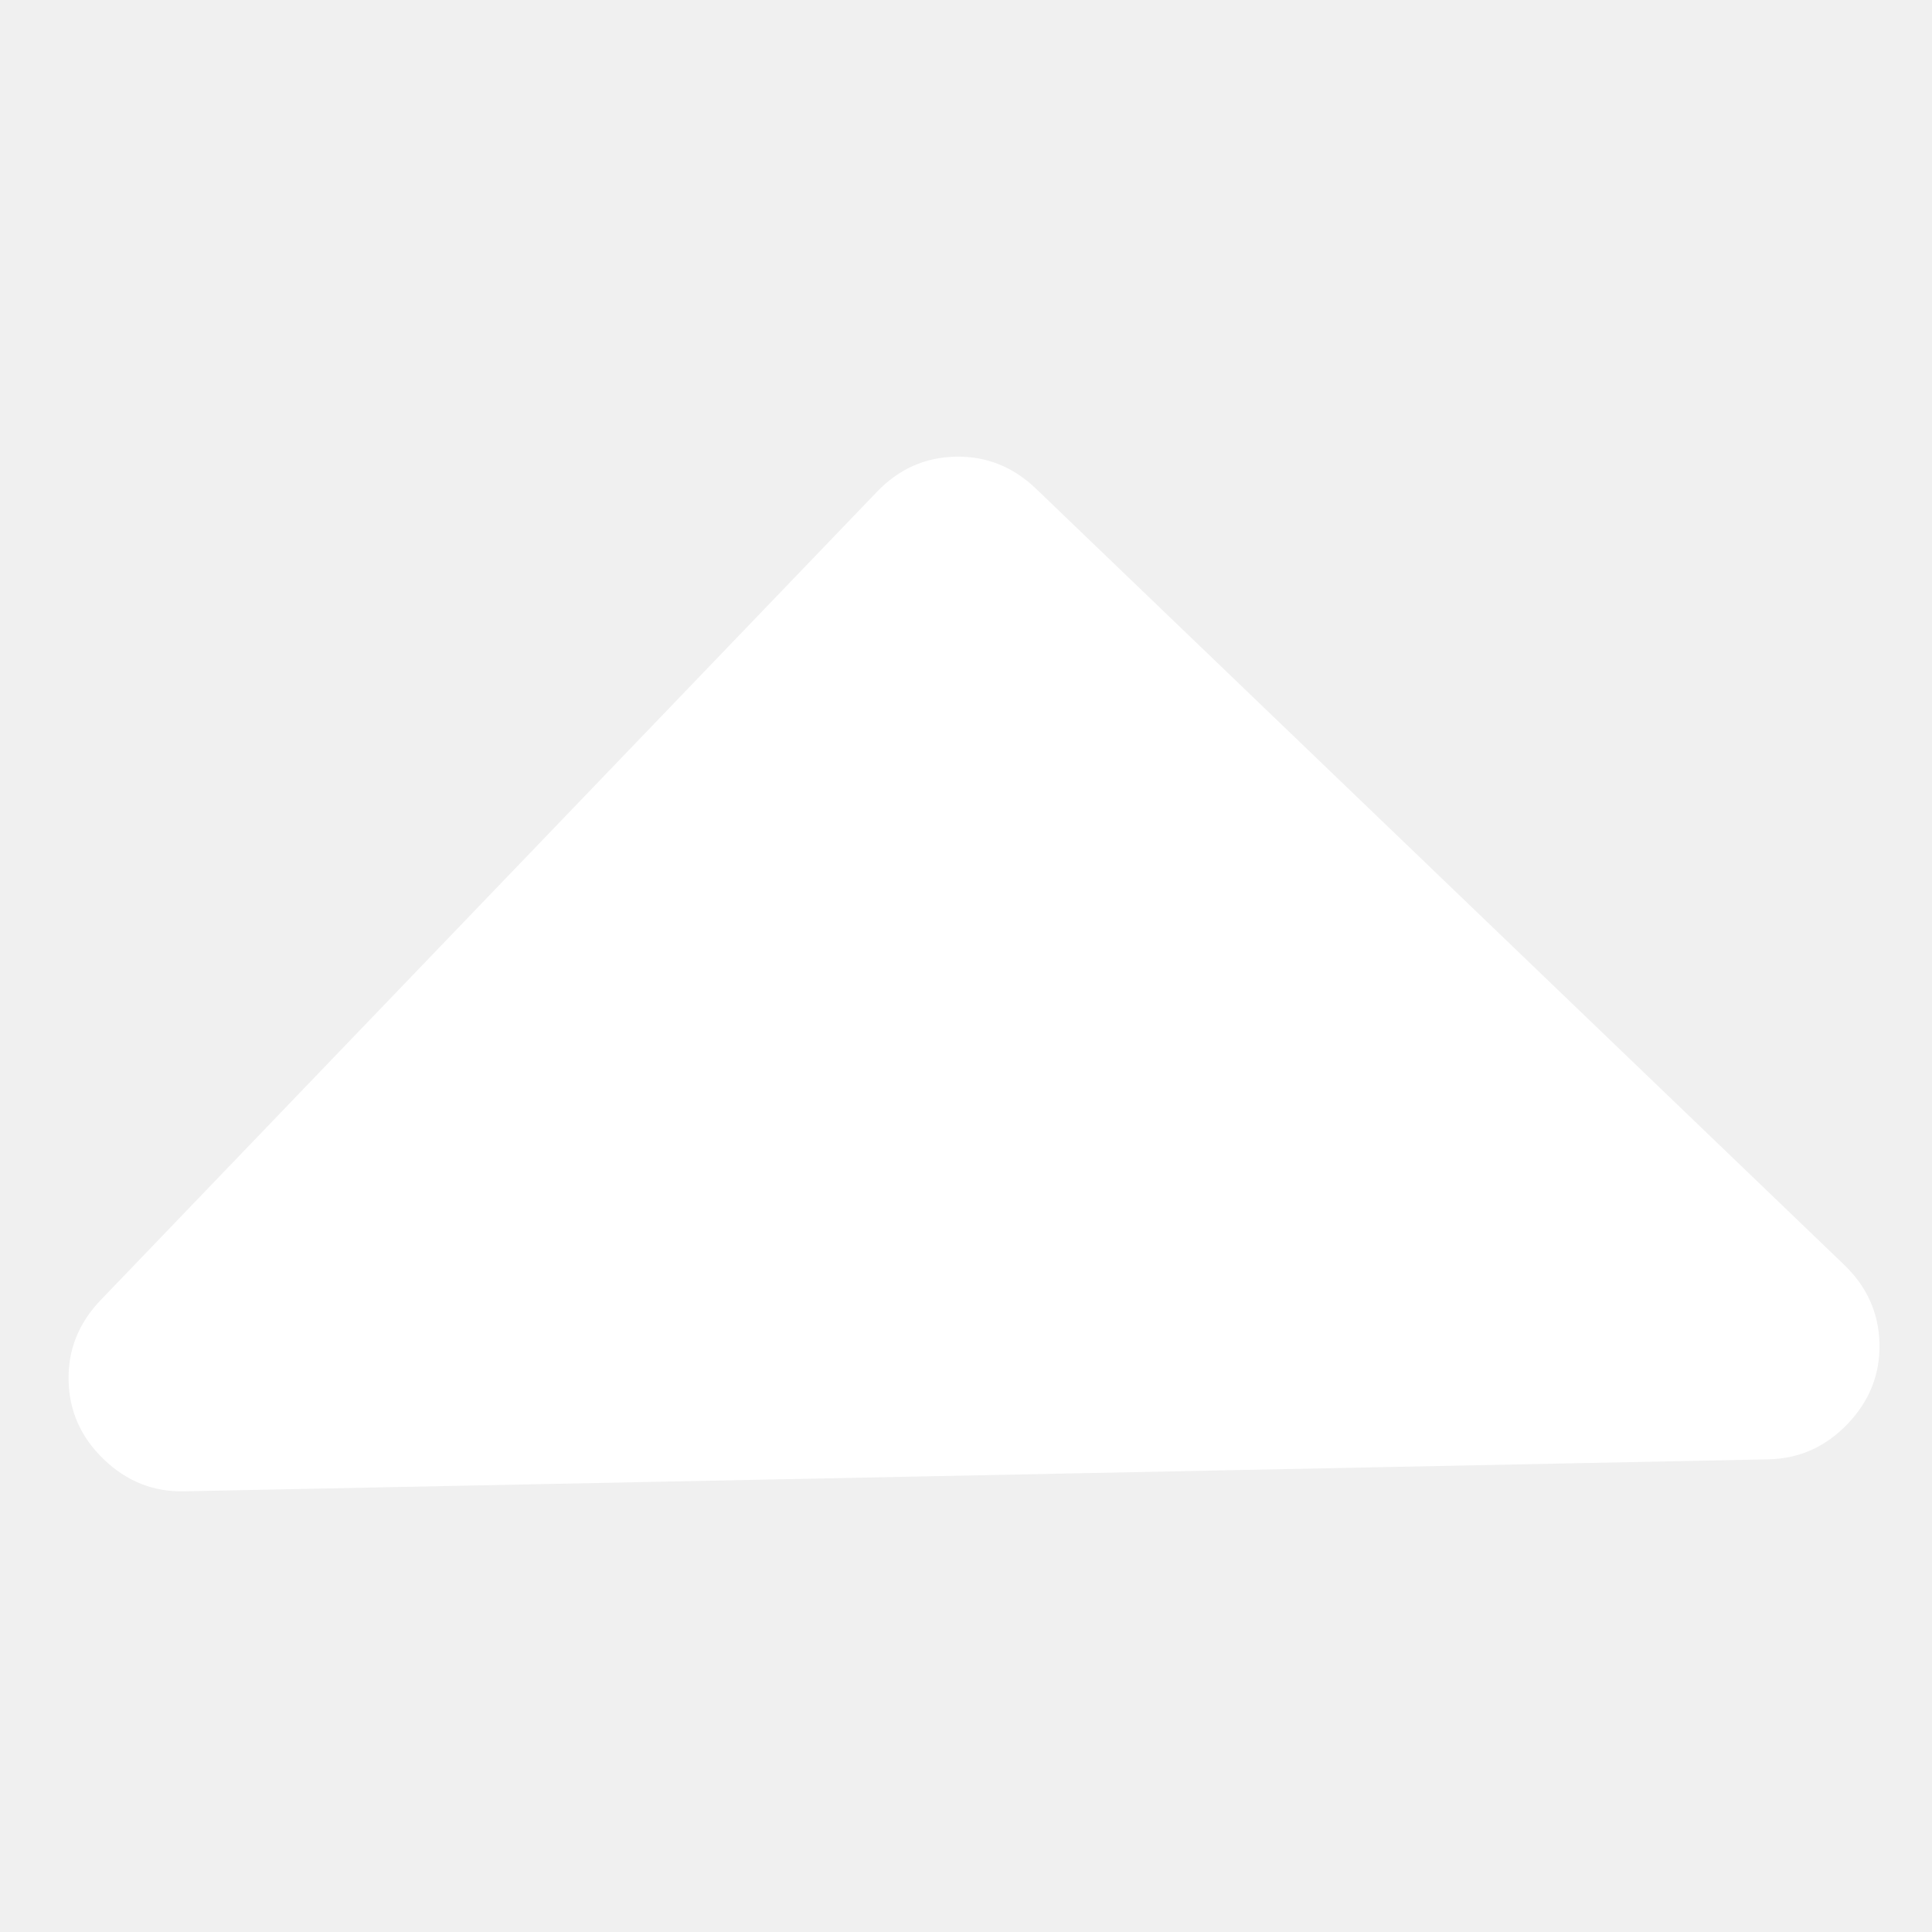
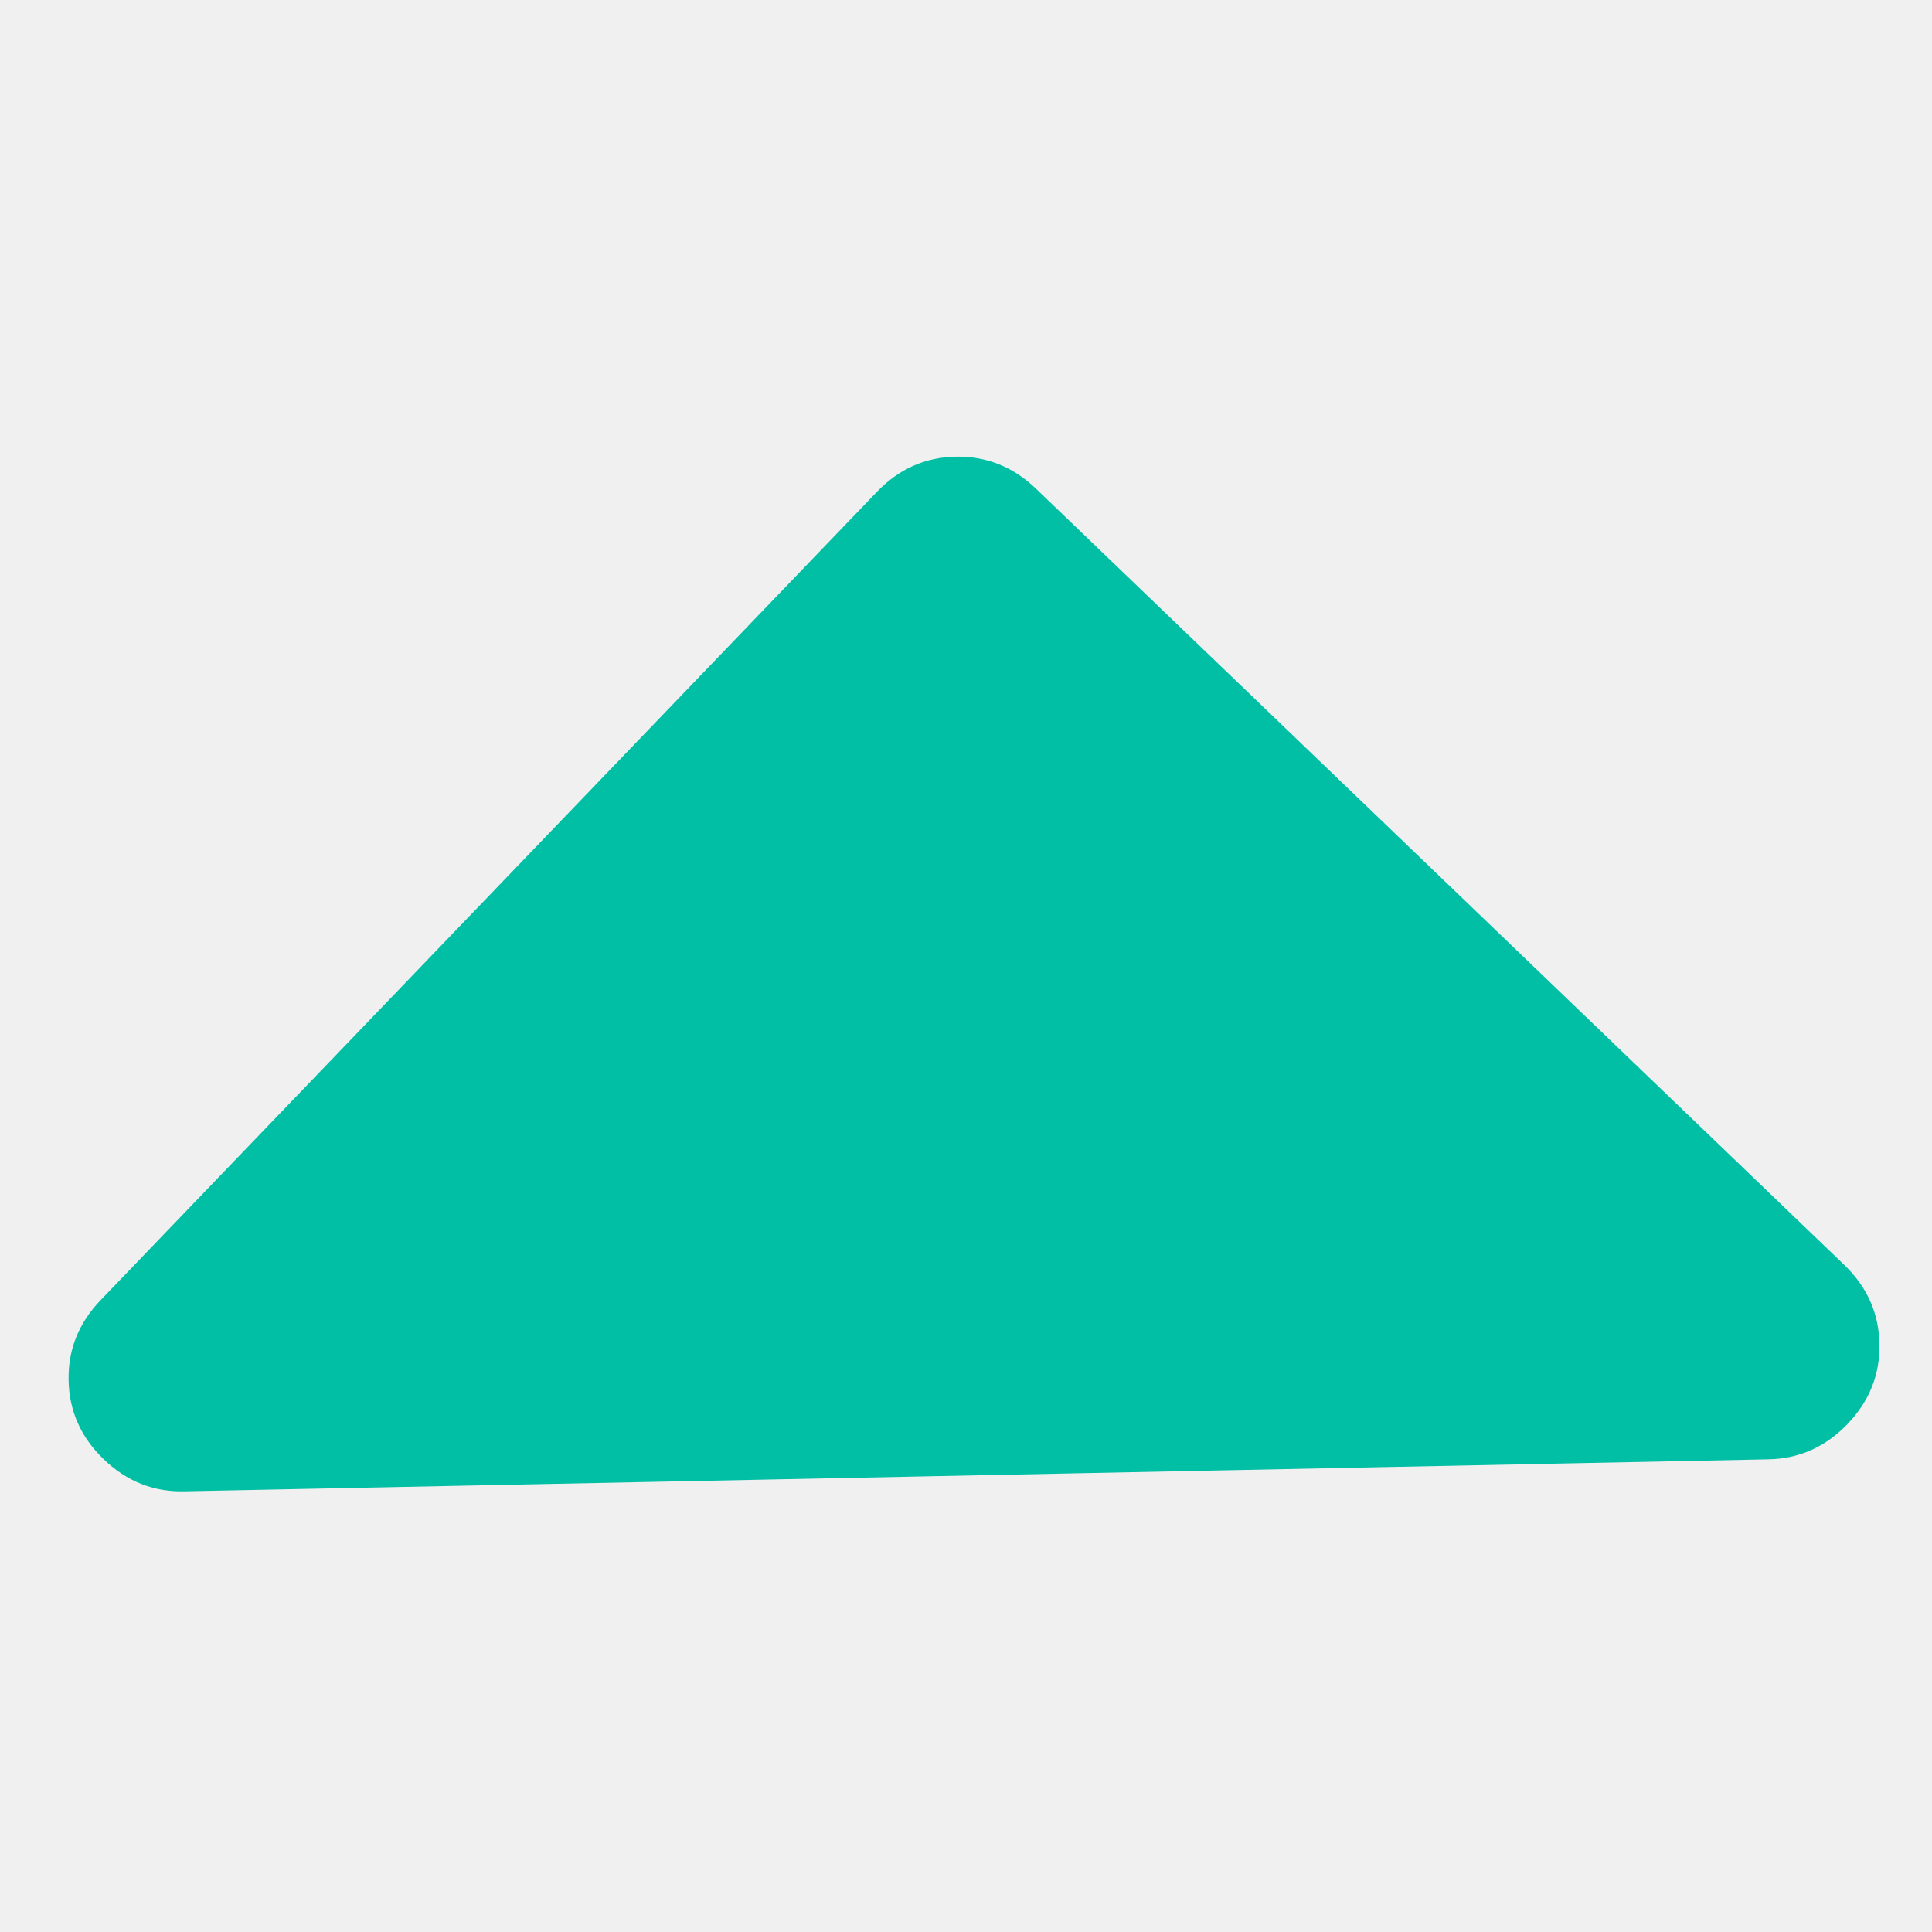
<svg xmlns="http://www.w3.org/2000/svg" width="32" height="32" viewBox="0 0 32 32" fill="none">
  <g clip-path="url(#clip0)">
-     <path d="M1.719 24.171C2.097 24.535 2.541 24.712 3.048 24.701L29.293 24.171C29.801 24.16 30.236 23.966 30.6 23.587C30.963 23.209 31.14 22.766 31.13 22.258C31.119 21.75 30.925 21.315 30.547 20.951L17.159 8.094C16.78 7.731 16.337 7.554 15.829 7.564C15.322 7.574 14.886 7.769 14.523 8.148L1.666 21.535C1.303 21.914 1.125 22.357 1.136 22.864C1.146 23.372 1.341 23.808 1.719 24.171Z" fill="white" />
+     <path d="M1.719 24.171C2.097 24.535 2.541 24.712 3.048 24.701L29.293 24.171C29.801 24.16 30.236 23.966 30.6 23.587C30.963 23.209 31.14 22.766 31.13 22.258C31.119 21.75 30.925 21.315 30.547 20.951L17.159 8.094C16.78 7.731 16.337 7.554 15.829 7.564C15.322 7.574 14.886 7.769 14.523 8.148L1.666 21.535C1.303 21.914 1.125 22.357 1.136 22.864C1.146 23.372 1.341 23.808 1.719 24.171Z" fill="#00bfa5" />
  </g>
  <defs>
    <clipPath id="clip0">
-       <rect width="30" height="30" fill="white" transform="translate(31.3002 30.6937) rotate(178.842)" />
+       <rect width="30" height="30" fill="#00bfa5" transform="translate(31.3002 30.6937) rotate(178.842)" />
    </clipPath>
  </defs>
</svg>
